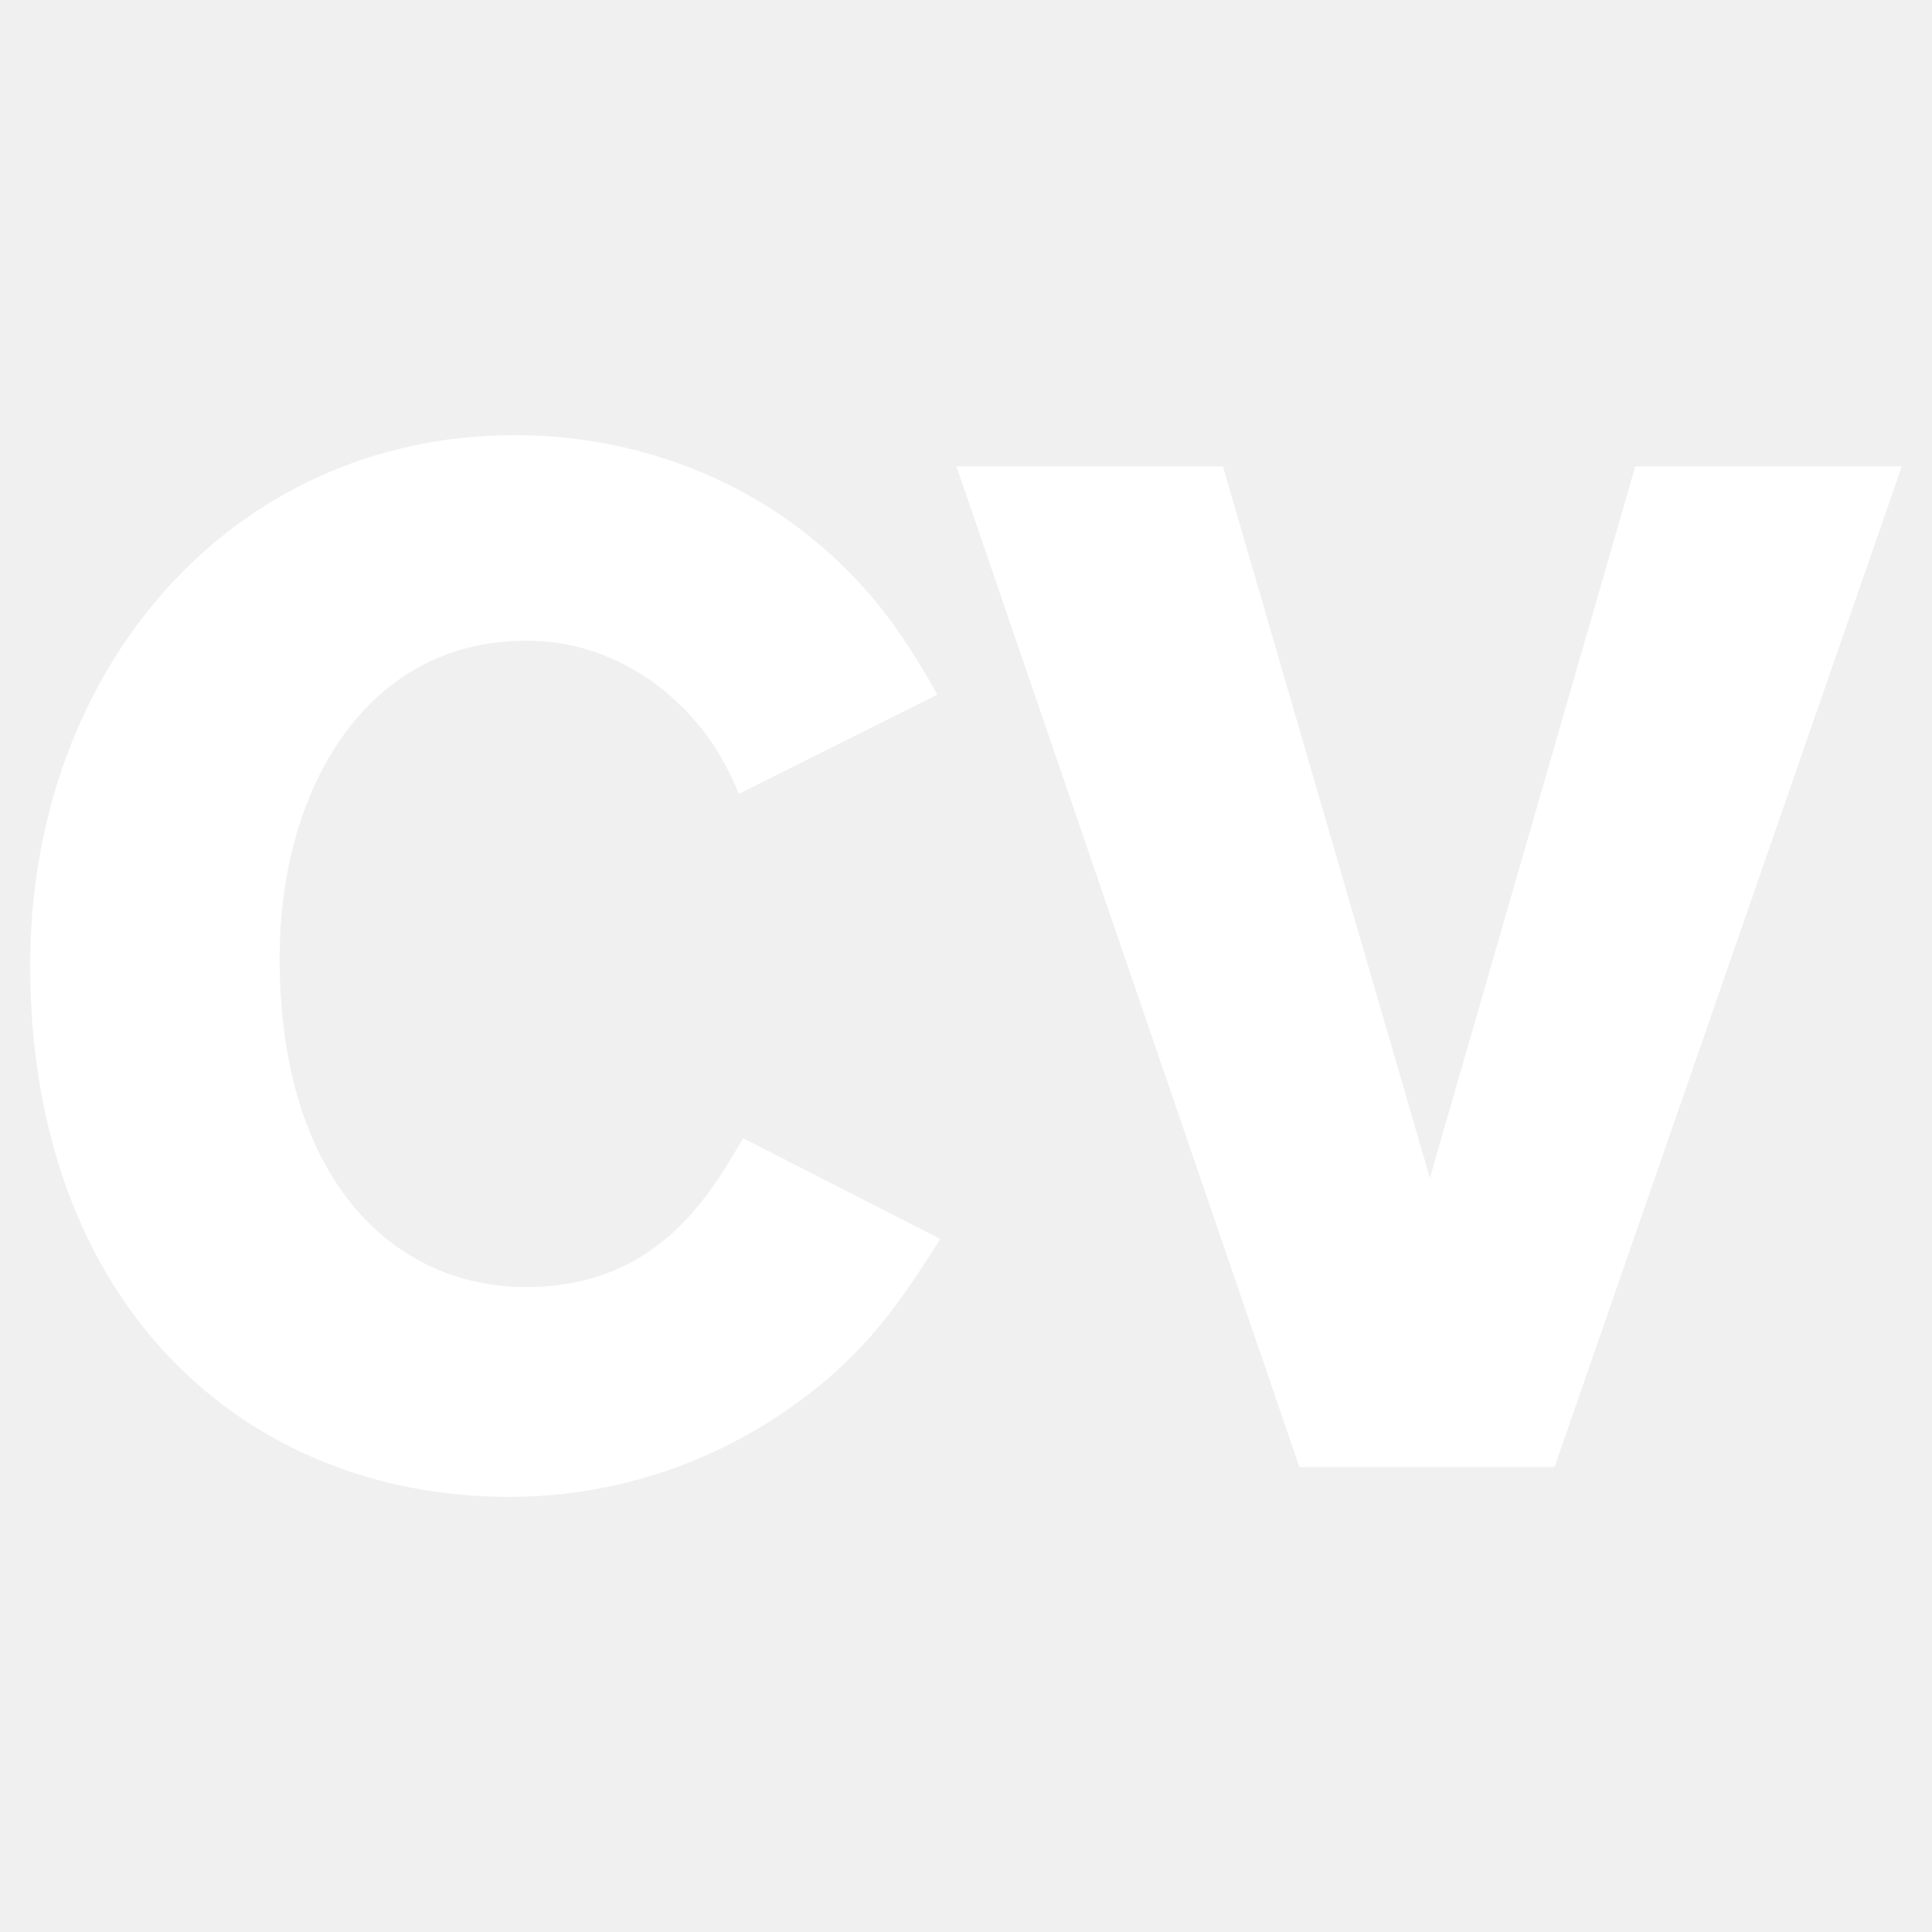
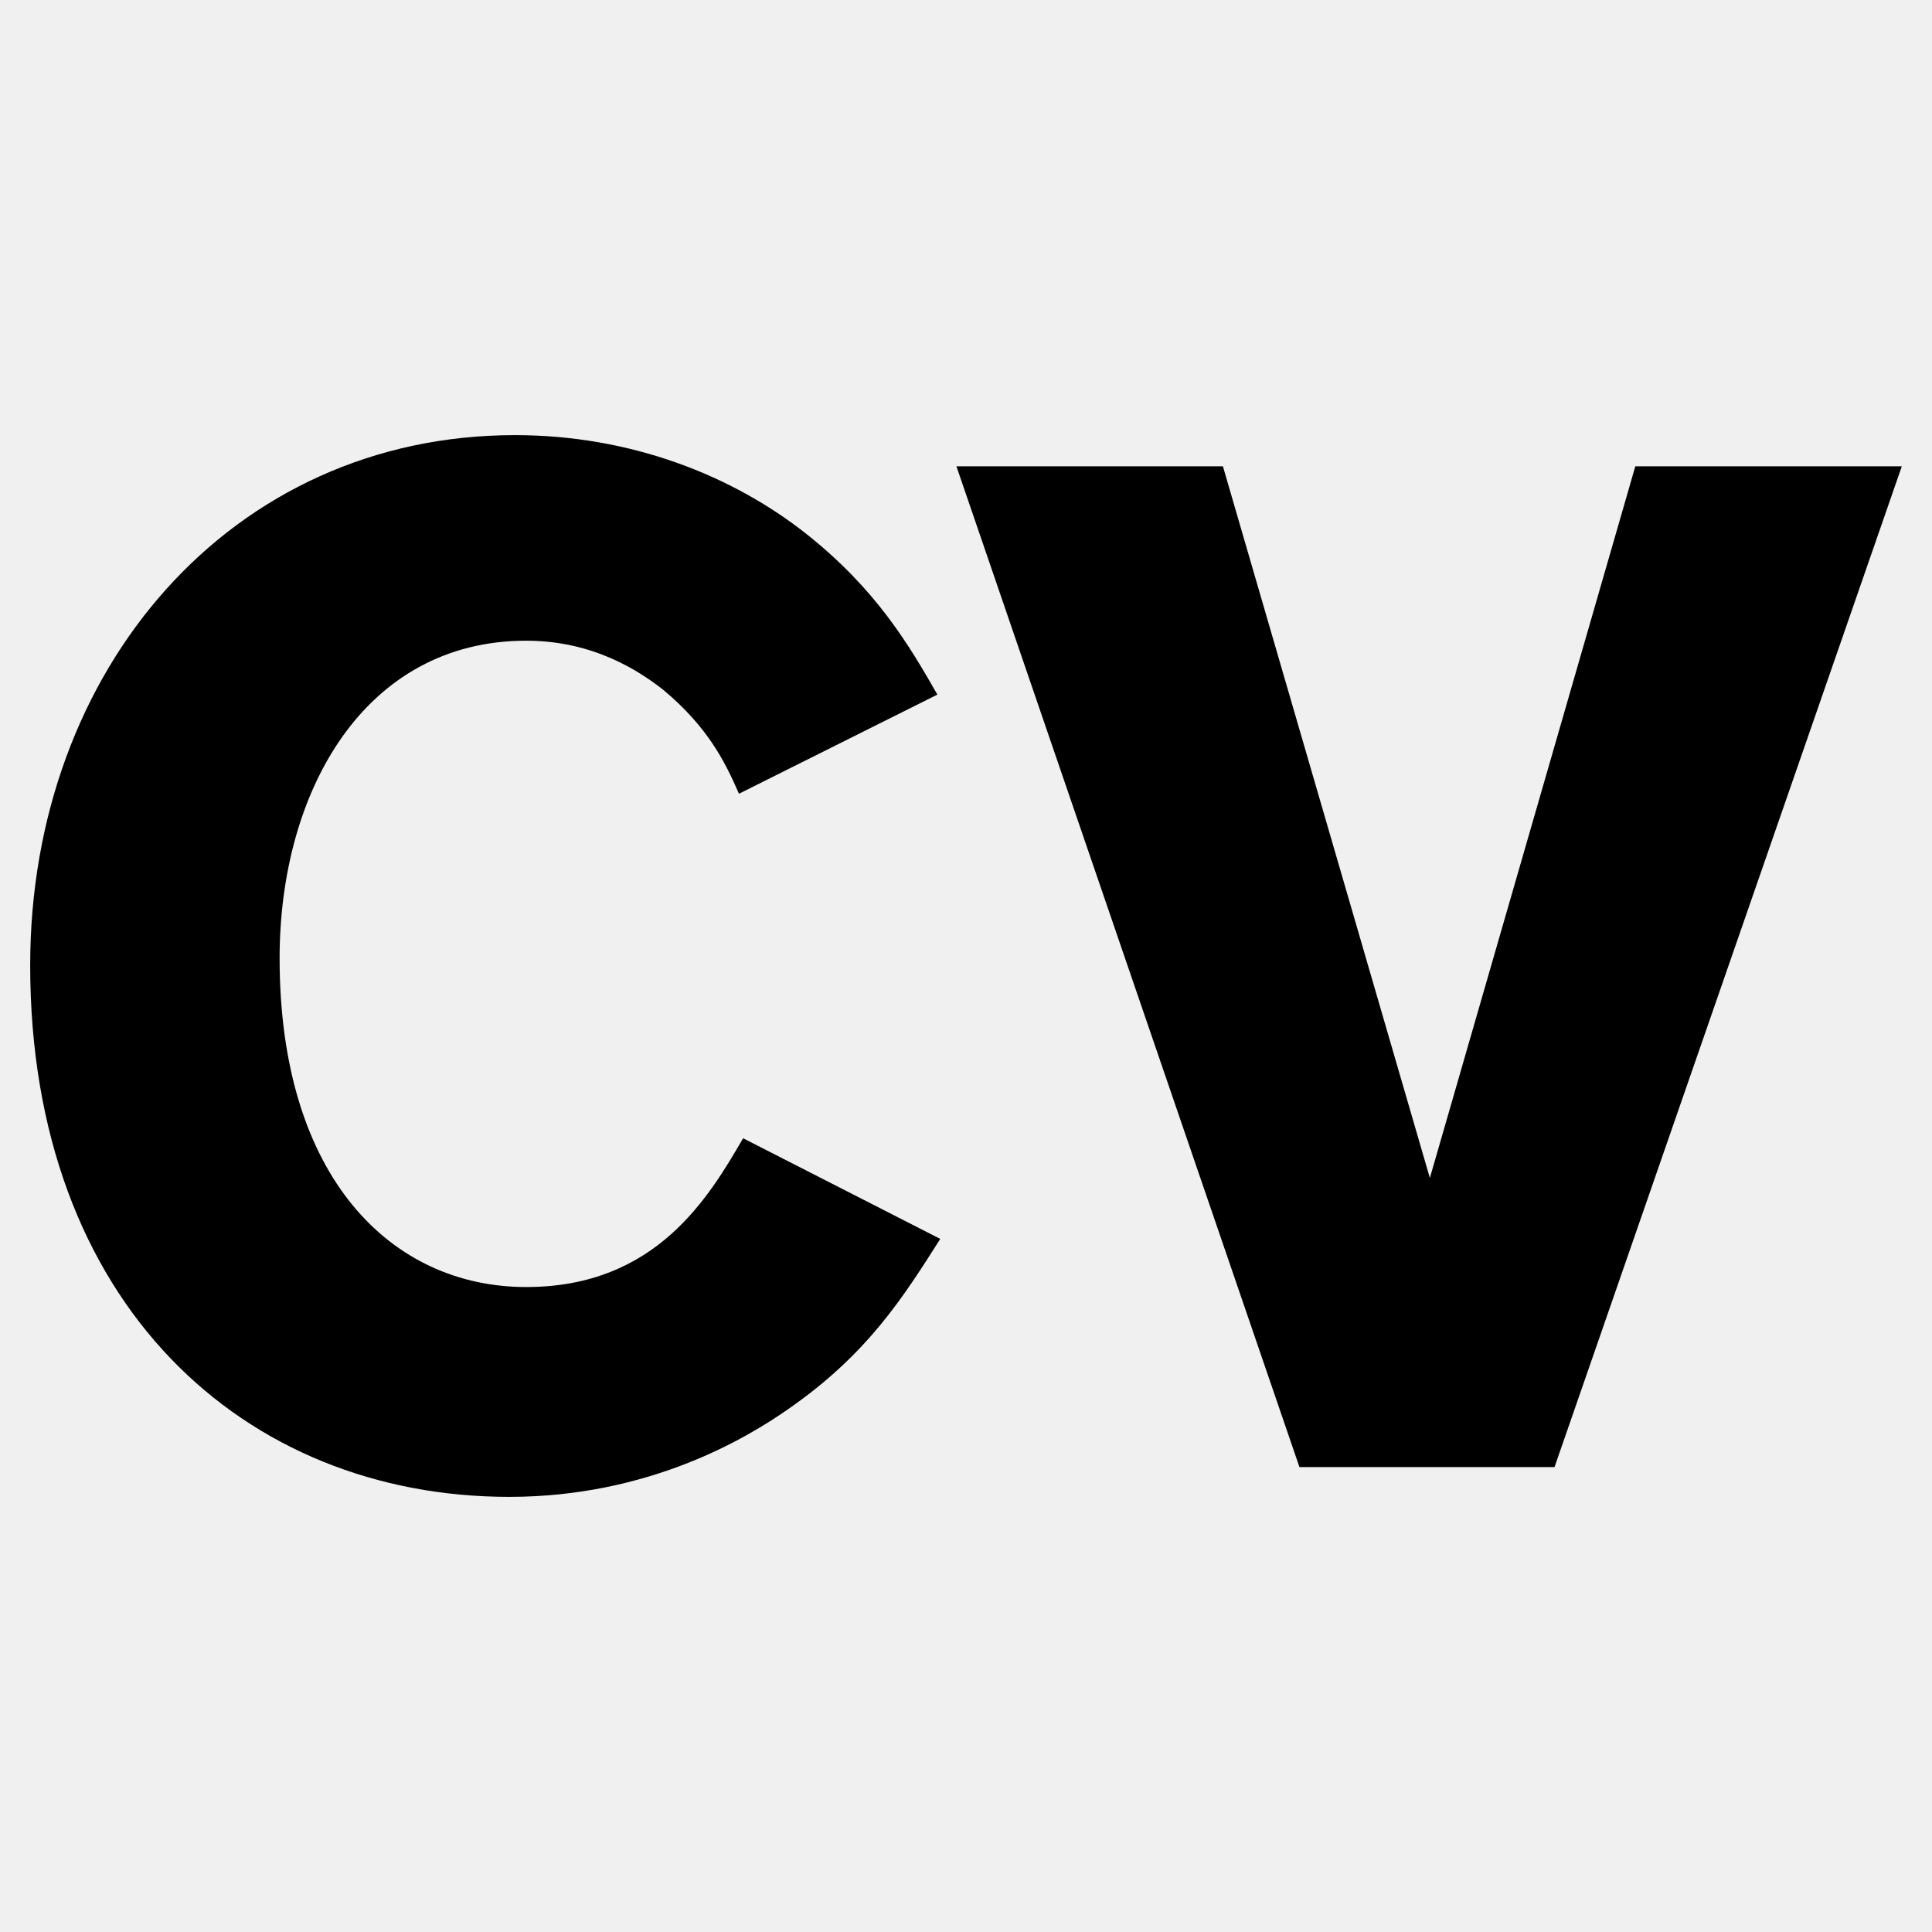
<svg xmlns="http://www.w3.org/2000/svg" width="512" height="512" viewBox="0 0 512 512">
-   <path fill="#fff" d="M249.18 328.324c-9.788 15.384-19.179 30.434-40.222 45.055c-11.256 7.89-37.164 23.306-73.99 23.306C64.709 396.685 8 345.605 8 255.801c0-78.486 53.345-140.486 128.466-140.486c30.434 0 57.474 10.521 77.387 26.304c18.414 14.65 27.038 29.304 34.563 42.456l-52.58 26.273c-3.762-8.626-8.29-17.649-19.913-27.406c-12.784-10.155-25.54-13.152-36.46-13.152c-42.821 0-65.364 39.825-65.364 84.145c0 58.238 29.7 87.143 65.364 87.143c34.563 0 48.48-24.042 57.474-39.426zm184.194-204.75H504l-92.037 265.22h-67.597l-90.904-265.22h70.625l54.843 188.6z" />
+   <path fill="currentColor" d="M249.18 328.324c-9.788 15.384-19.179 30.434-40.222 45.055c-11.256 7.89-37.164 23.306-73.99 23.306C64.709 396.685 8 345.605 8 255.801c0-78.486 53.345-140.486 128.466-140.486c30.434 0 57.474 10.521 77.387 26.304c18.414 14.65 27.038 29.304 34.563 42.456l-52.58 26.273c-3.762-8.626-8.29-17.649-19.913-27.406c-12.784-10.155-25.54-13.152-36.46-13.152c-42.821 0-65.364 39.825-65.364 84.145c0 58.238 29.7 87.143 65.364 87.143c34.563 0 48.48-24.042 57.474-39.426zm184.194-204.75H504l-92.037 265.22h-67.597l-90.904-265.22h70.625l54.843 188.6z" />
</svg>
